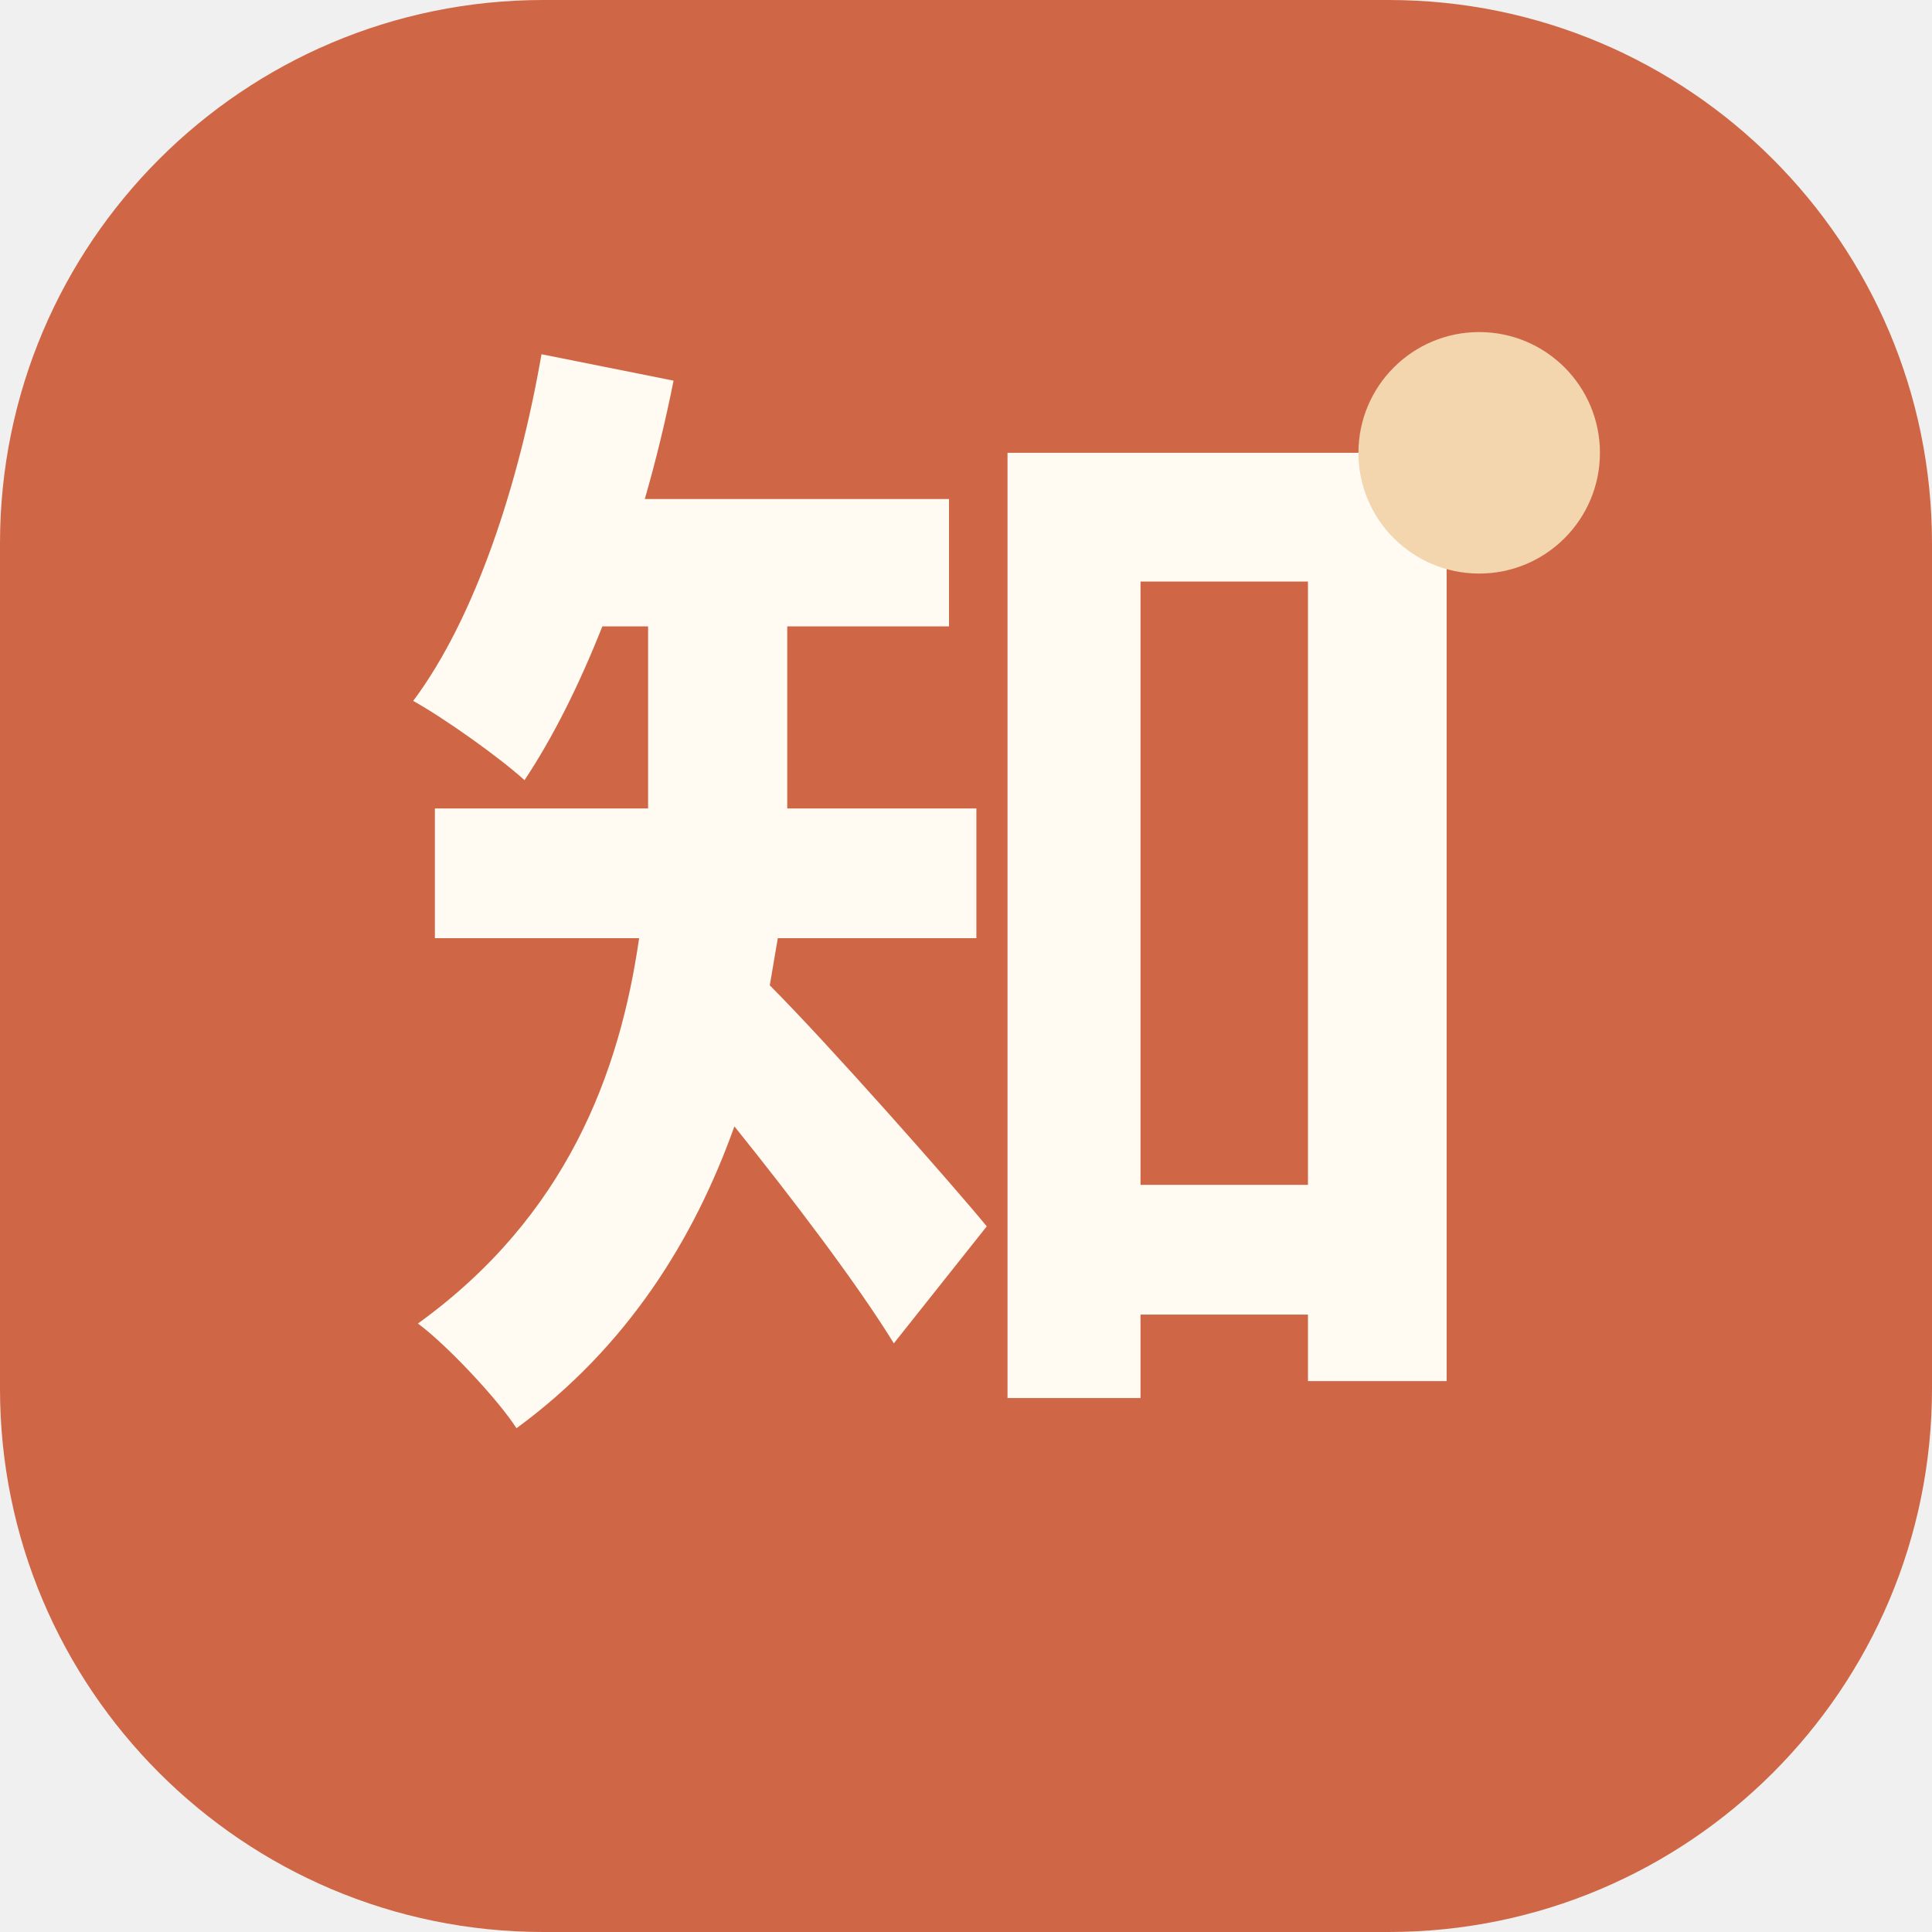
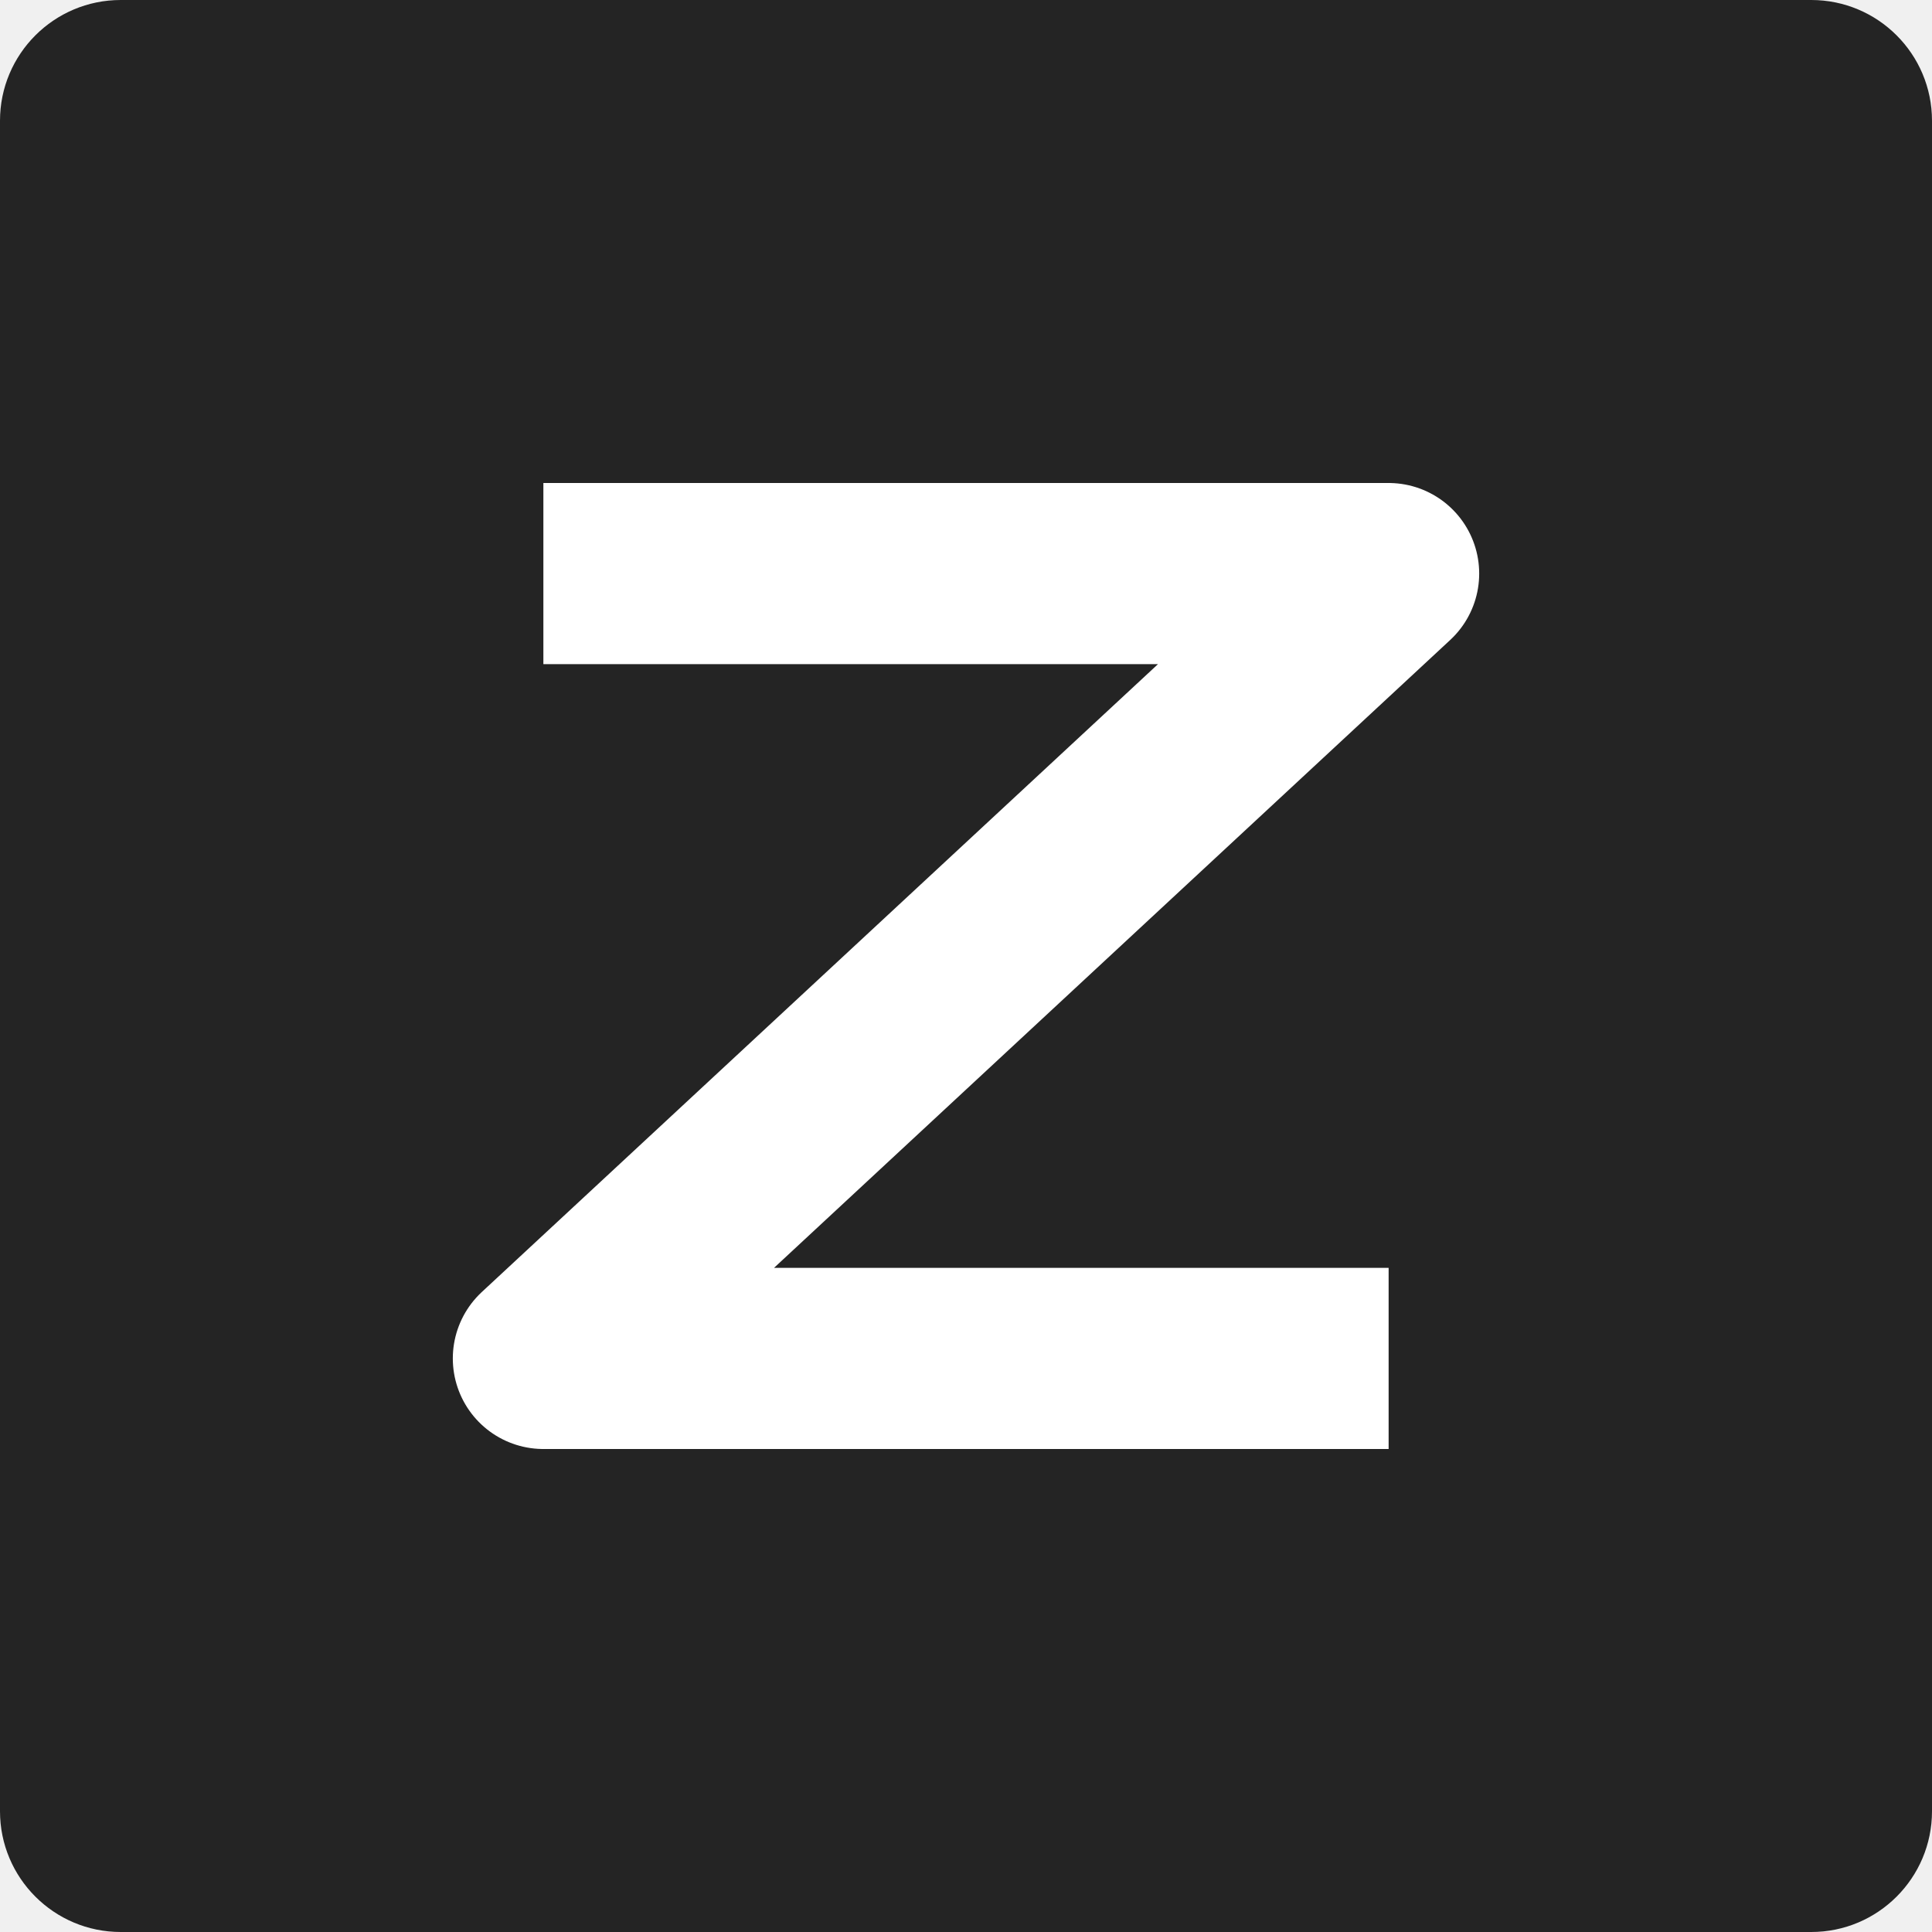
<svg xmlns="http://www.w3.org/2000/svg" viewBox="0 0 64 64">
-   <rect width="64" height="64" rx="18" fill="#cf6747" />
-   <text x="32" y="44" text-anchor="middle" font-family="serif" font-size="38" font-weight="700" fill="#fffaf2">知</text>
-   <circle cx="49" cy="15" r="4" fill="#f3d5ae" />
+   <rect width="64" height="64" rx="4" fill="#242424" />
+   <path d="M18 19h28L18 45h28" fill="none" stroke="#fff" stroke-width="6" stroke-linejoin="round" />
</svg>
